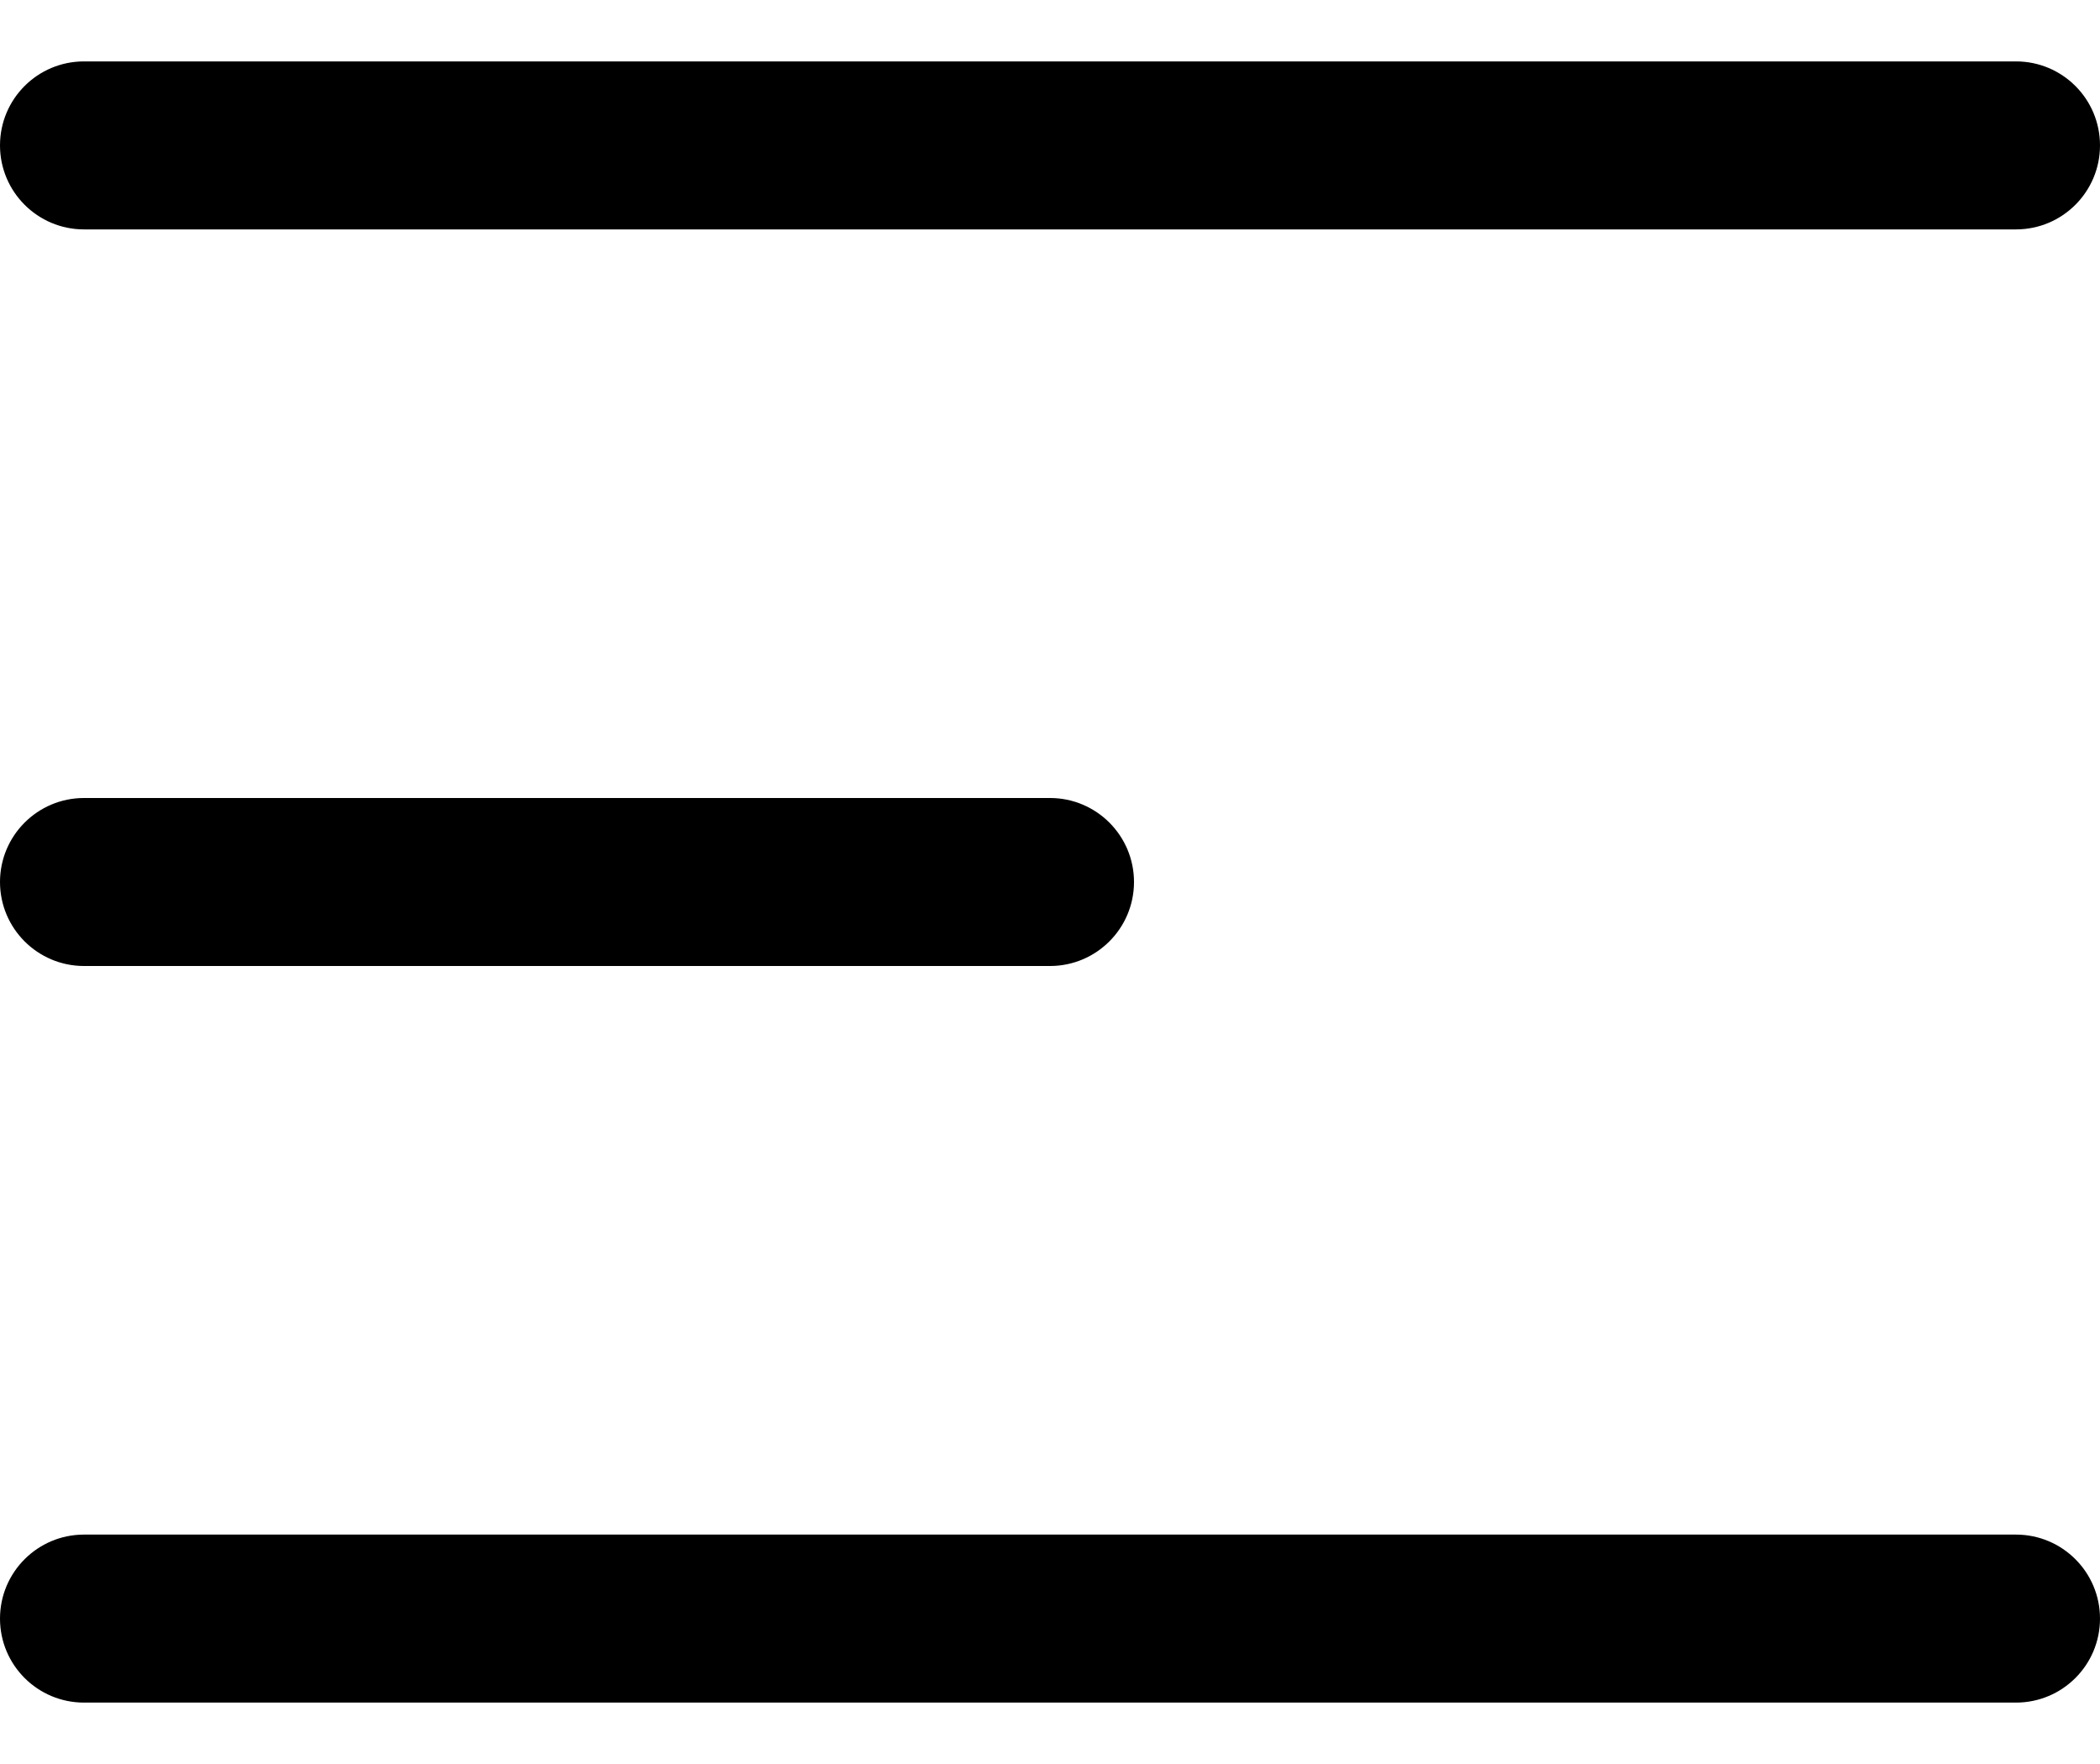
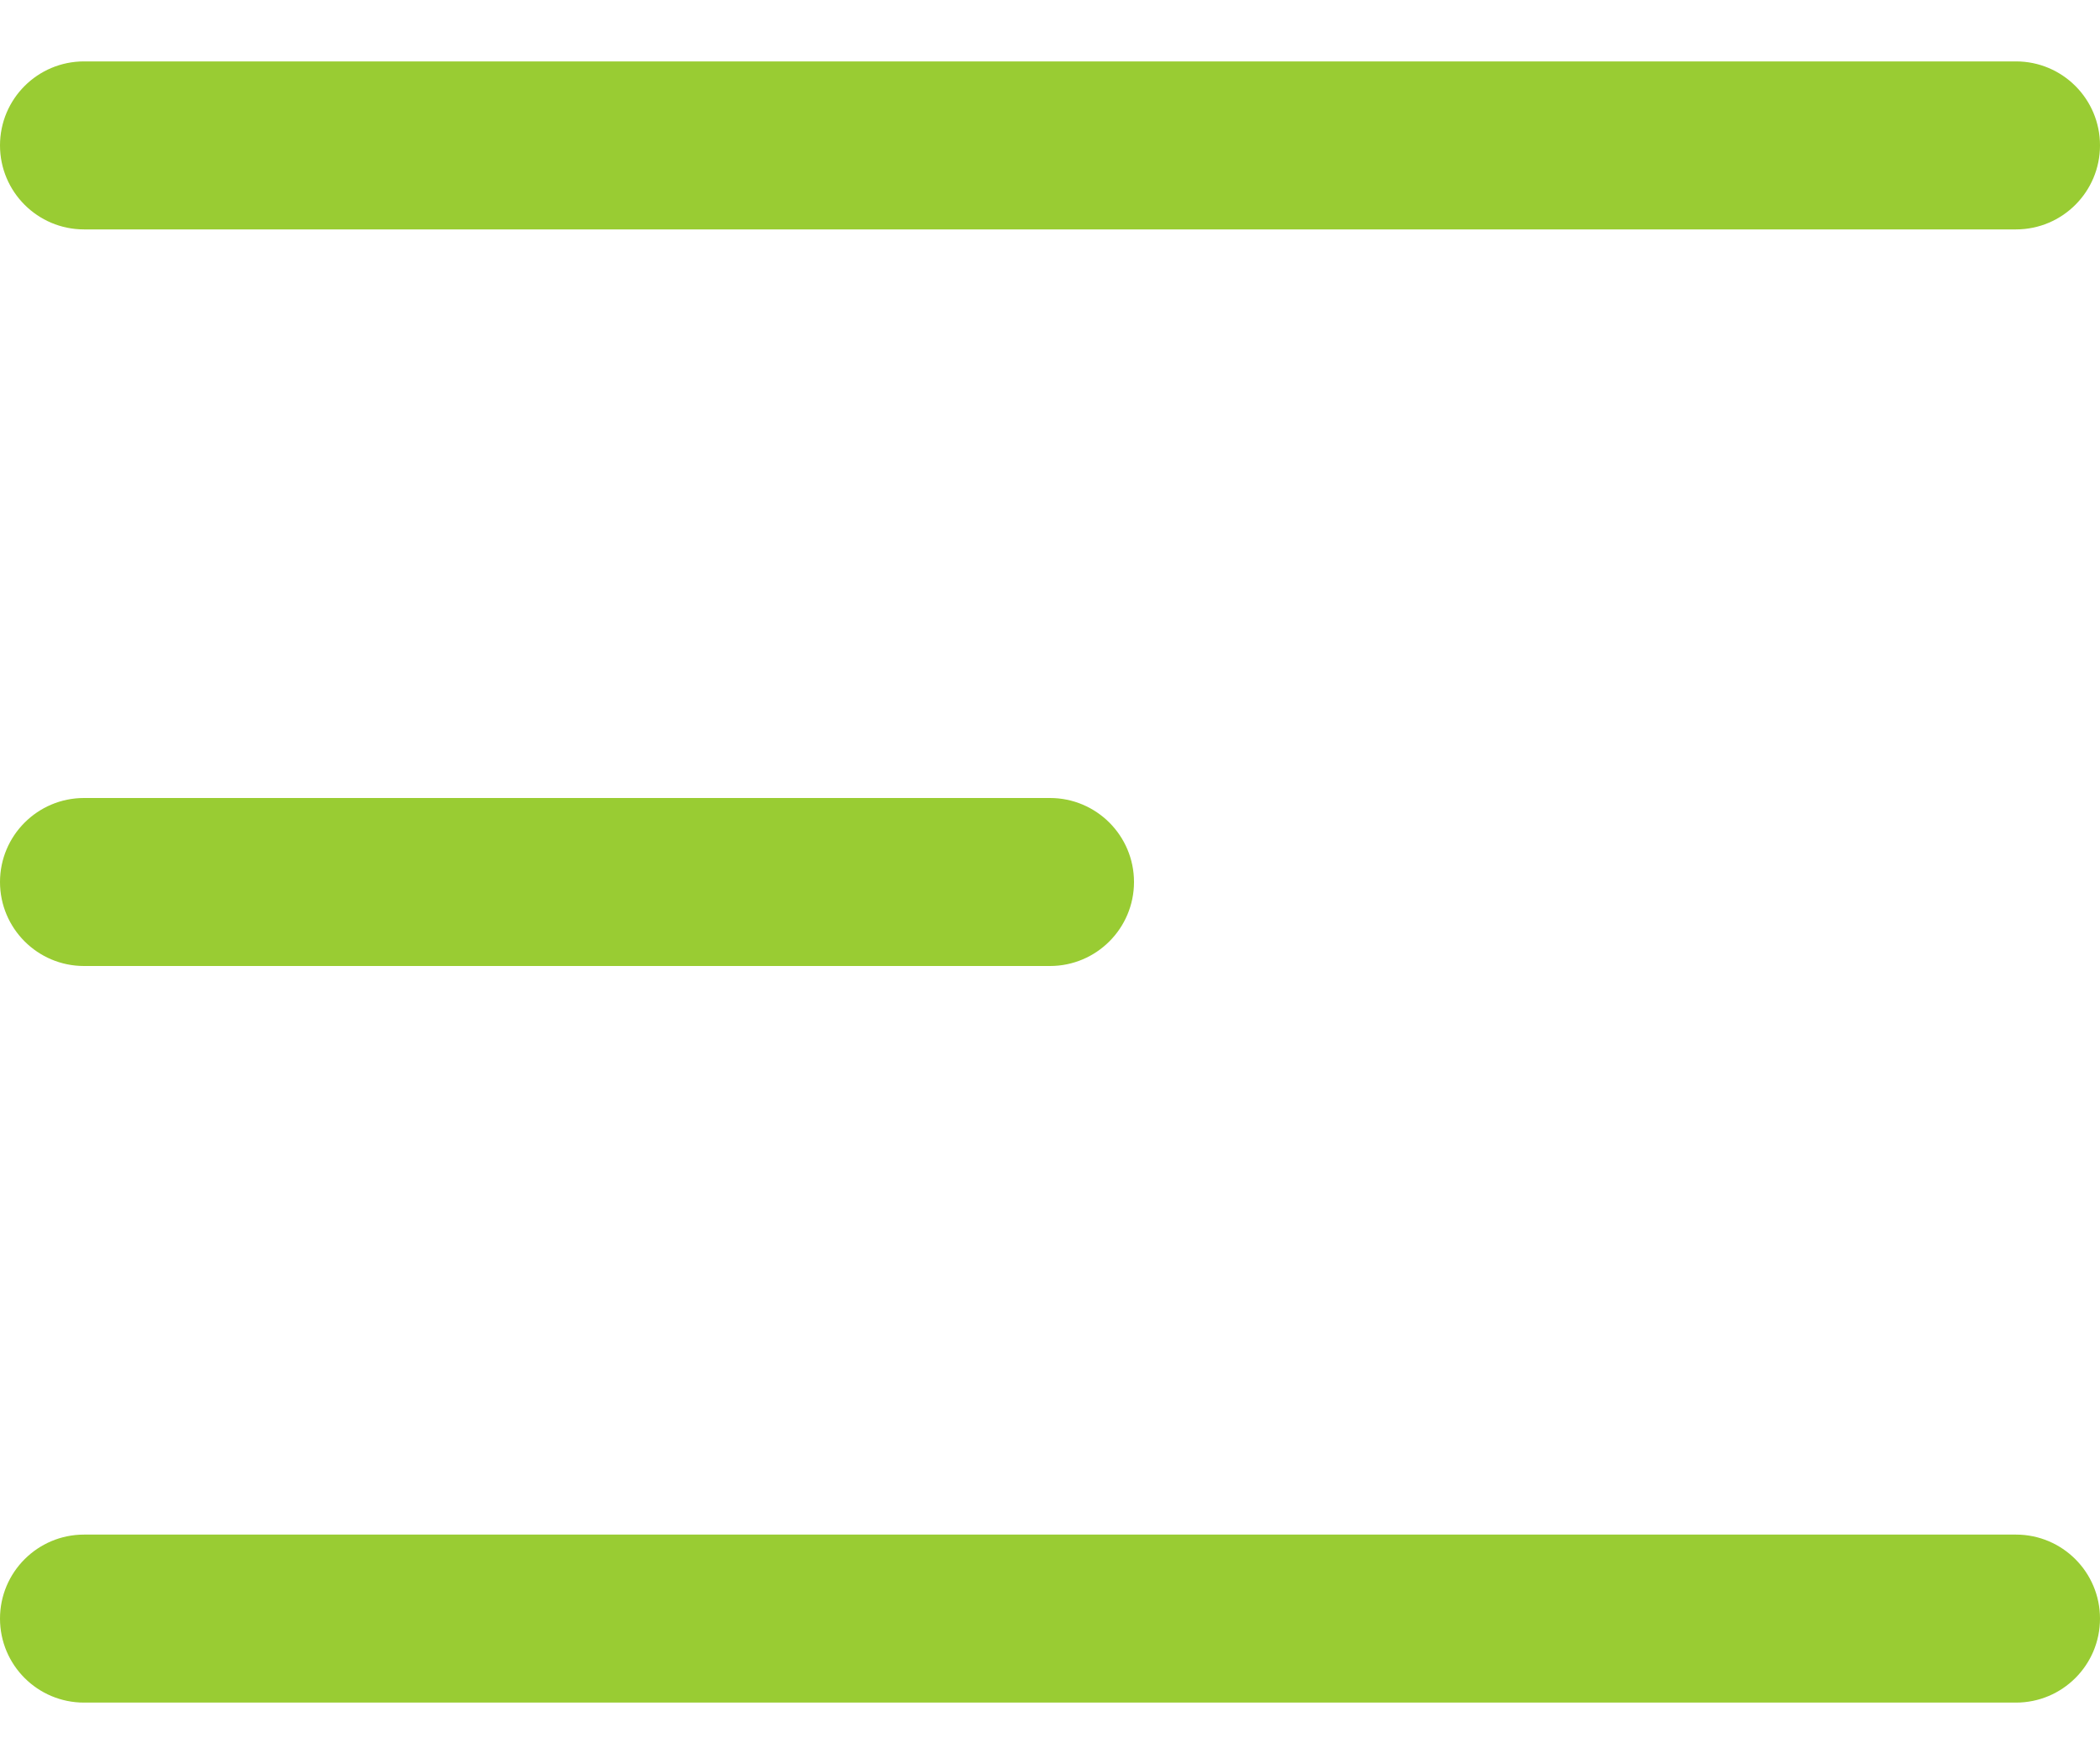
<svg xmlns="http://www.w3.org/2000/svg" width="25" height="21" viewBox="0 0 25 21" fill="none">
-   <path d="M1 0.731C0.448 0.731 0 1.178 0 1.731C0 2.283 0.448 2.731 1 2.731V0.731ZM24 2.731C24.552 2.731 25 2.283 25 1.731C25 1.178 24.552 0.731 24 0.731V2.731ZM1 9.5C0.448 9.5 0 9.948 0 10.5C0 11.052 0.448 11.5 1 11.5V9.5ZM12.5 11.5C13.052 11.5 13.5 11.052 13.5 10.5C13.5 9.948 13.052 9.5 12.5 9.5V11.5ZM1 18.269C0.448 18.269 0 18.717 0 19.269C0 19.822 0.448 20.269 1 20.269V18.269ZM24 20.269C24.552 20.269 25 19.822 25 19.269C25 18.717 24.552 18.269 24 18.269V20.269ZM1 2.731H24V0.731H1V2.731ZM1 11.5H12.5V9.5H1V11.5ZM1 20.269H24V18.269H1V20.269Z" fill="black" />
+   <path d="M1 0.731C0.448 0.731 0 1.178 0 1.731C0 2.283 0.448 2.731 1 2.731V0.731ZM24 2.731C24.552 2.731 25 2.283 25 1.731C25 1.178 24.552 0.731 24 0.731V2.731ZM1 9.5C0.448 9.5 0 9.948 0 10.5C0 11.052 0.448 11.5 1 11.5V9.5ZM12.5 11.5C13.052 11.5 13.5 11.052 13.5 10.5C13.5 9.948 13.052 9.5 12.5 9.5V11.5ZM1 18.269C0.448 18.269 0 18.717 0 19.269C0 19.822 0.448 20.269 1 20.269V18.269ZM24 20.269C24.552 20.269 25 19.822 25 19.269C25 18.717 24.552 18.269 24 18.269V20.269ZM1 2.731H24V0.731H1V2.731ZM1 11.5H12.5V9.5H1V11.5ZM1 20.269H24V18.269H1V20.269Z" fill="#99cc33" />
</svg>
